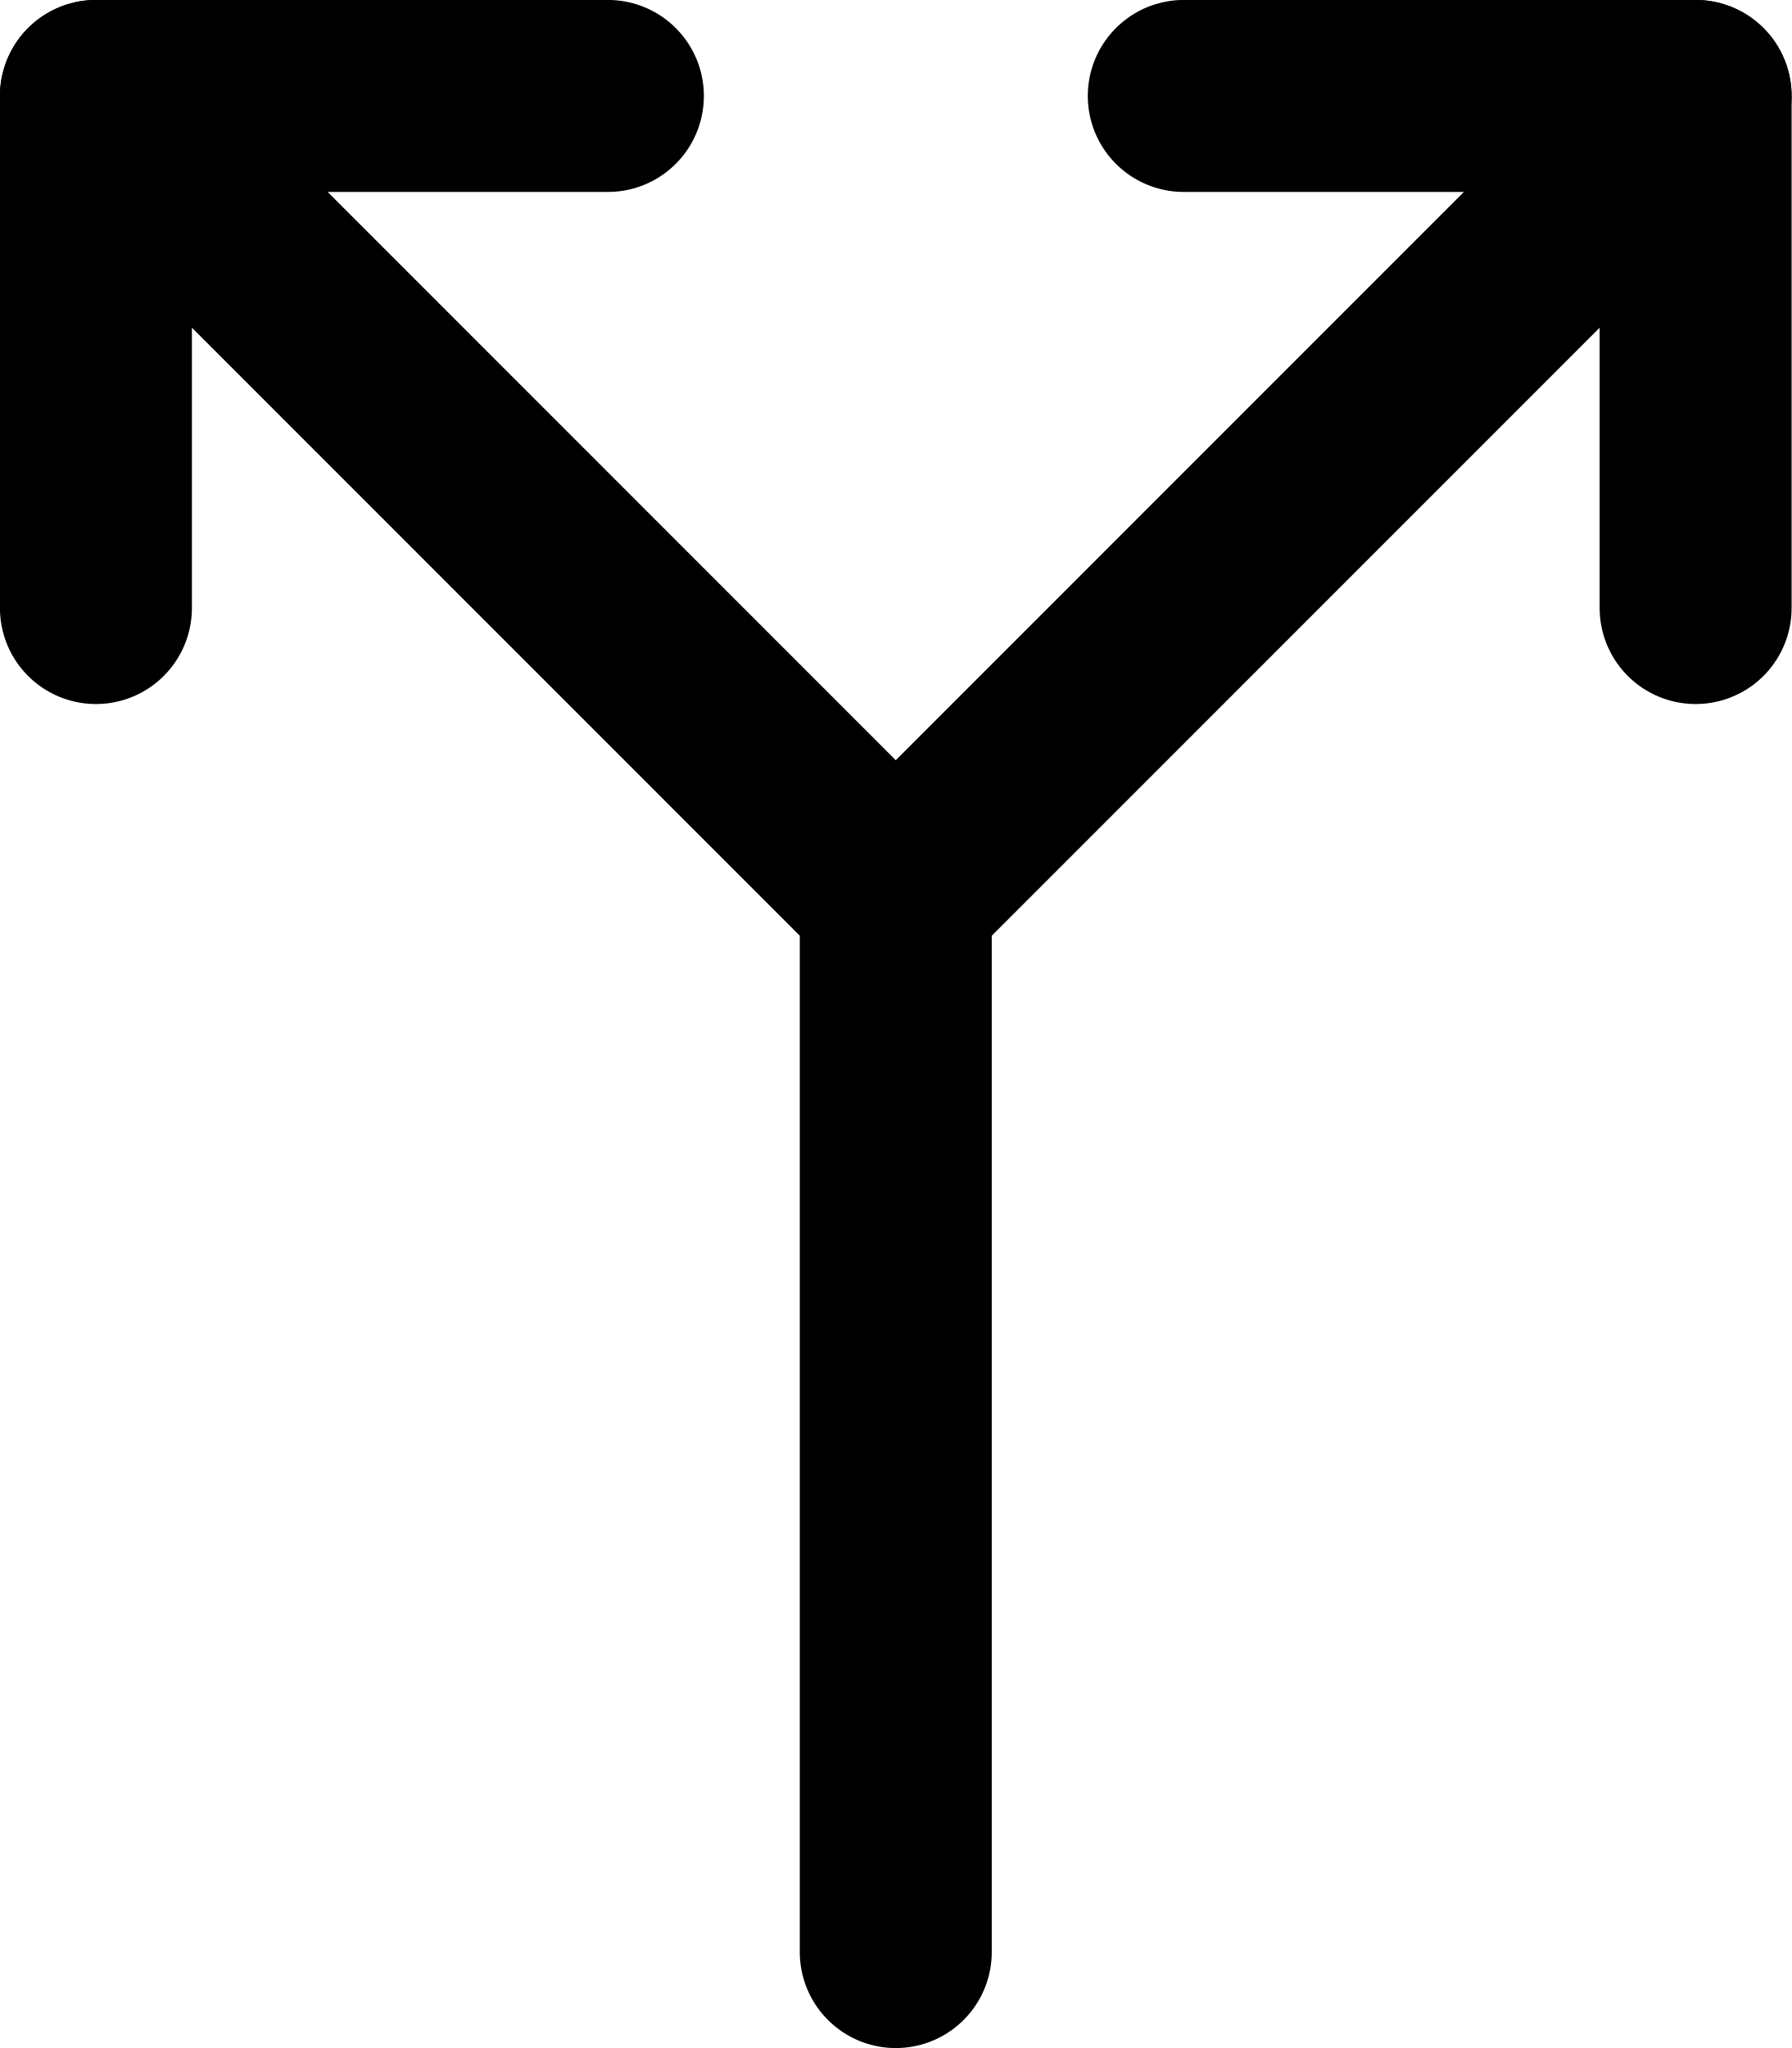
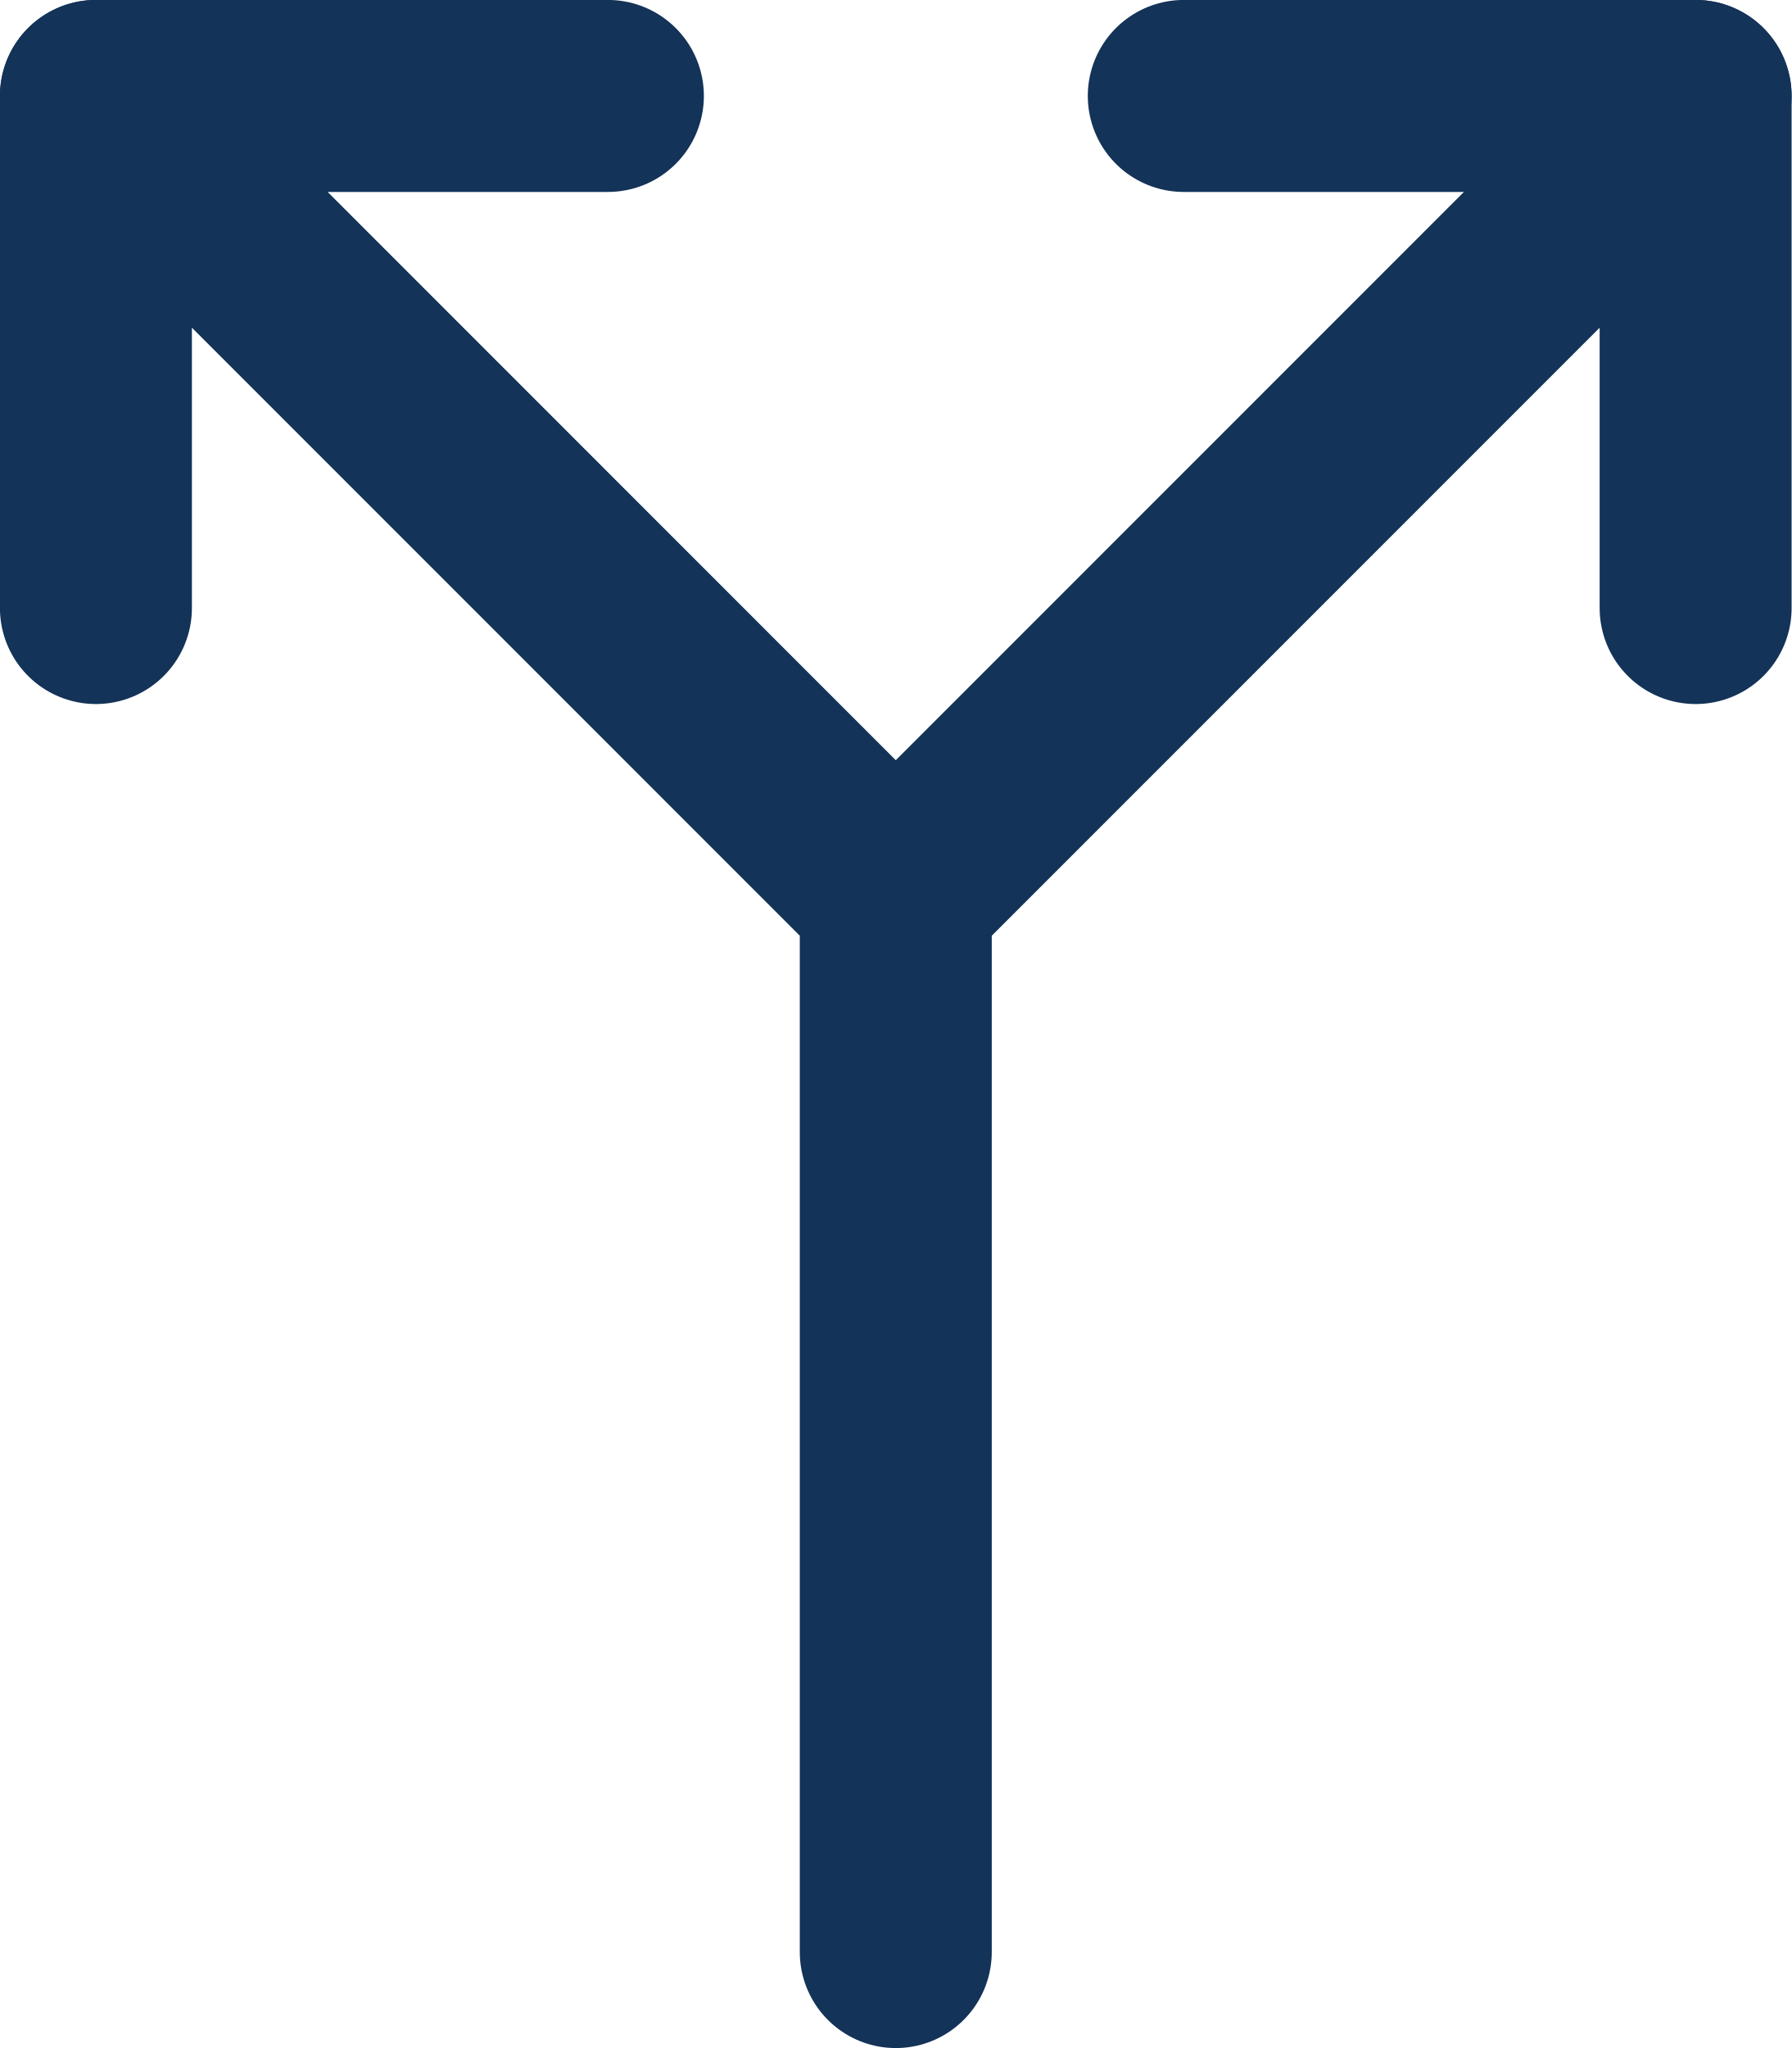
<svg xmlns="http://www.w3.org/2000/svg" preserveAspectRatio="none" overflow="visible" style="display: block;" width="15.167" height="17.333" viewBox="0 0 15.167 17.333" fill="none">
  <g id="Group">
-     <path id="Vector" d="M7.583 16.521V7.583M7.583 7.583L0.812 0.812M7.583 7.583L14.354 0.812" stroke-width="1.625" stroke-linecap="round" stroke-linejoin="round" stroke="black" />
-     <path id="Vector_2" d="M0.812 5.146V0.812H5.146M10.021 0.812H14.354V5.146" stroke-width="1.625" stroke-linecap="round" stroke-linejoin="round" stroke="black" />
+     <path id="Vector" d="M7.583 16.521V7.583M7.583 7.583L0.812 0.812M7.583 7.583L14.354 0.812" stroke-width="1.625" stroke-linecap="round" stroke-linejoin="round" stroke="#133358" />
+     <path id="Vector_2" d="M0.812 5.146V0.812H5.146M10.021 0.812H14.354V5.146" stroke-width="1.625" stroke-linecap="round" stroke-linejoin="round" stroke="#133358" />
  </g>
</svg>
